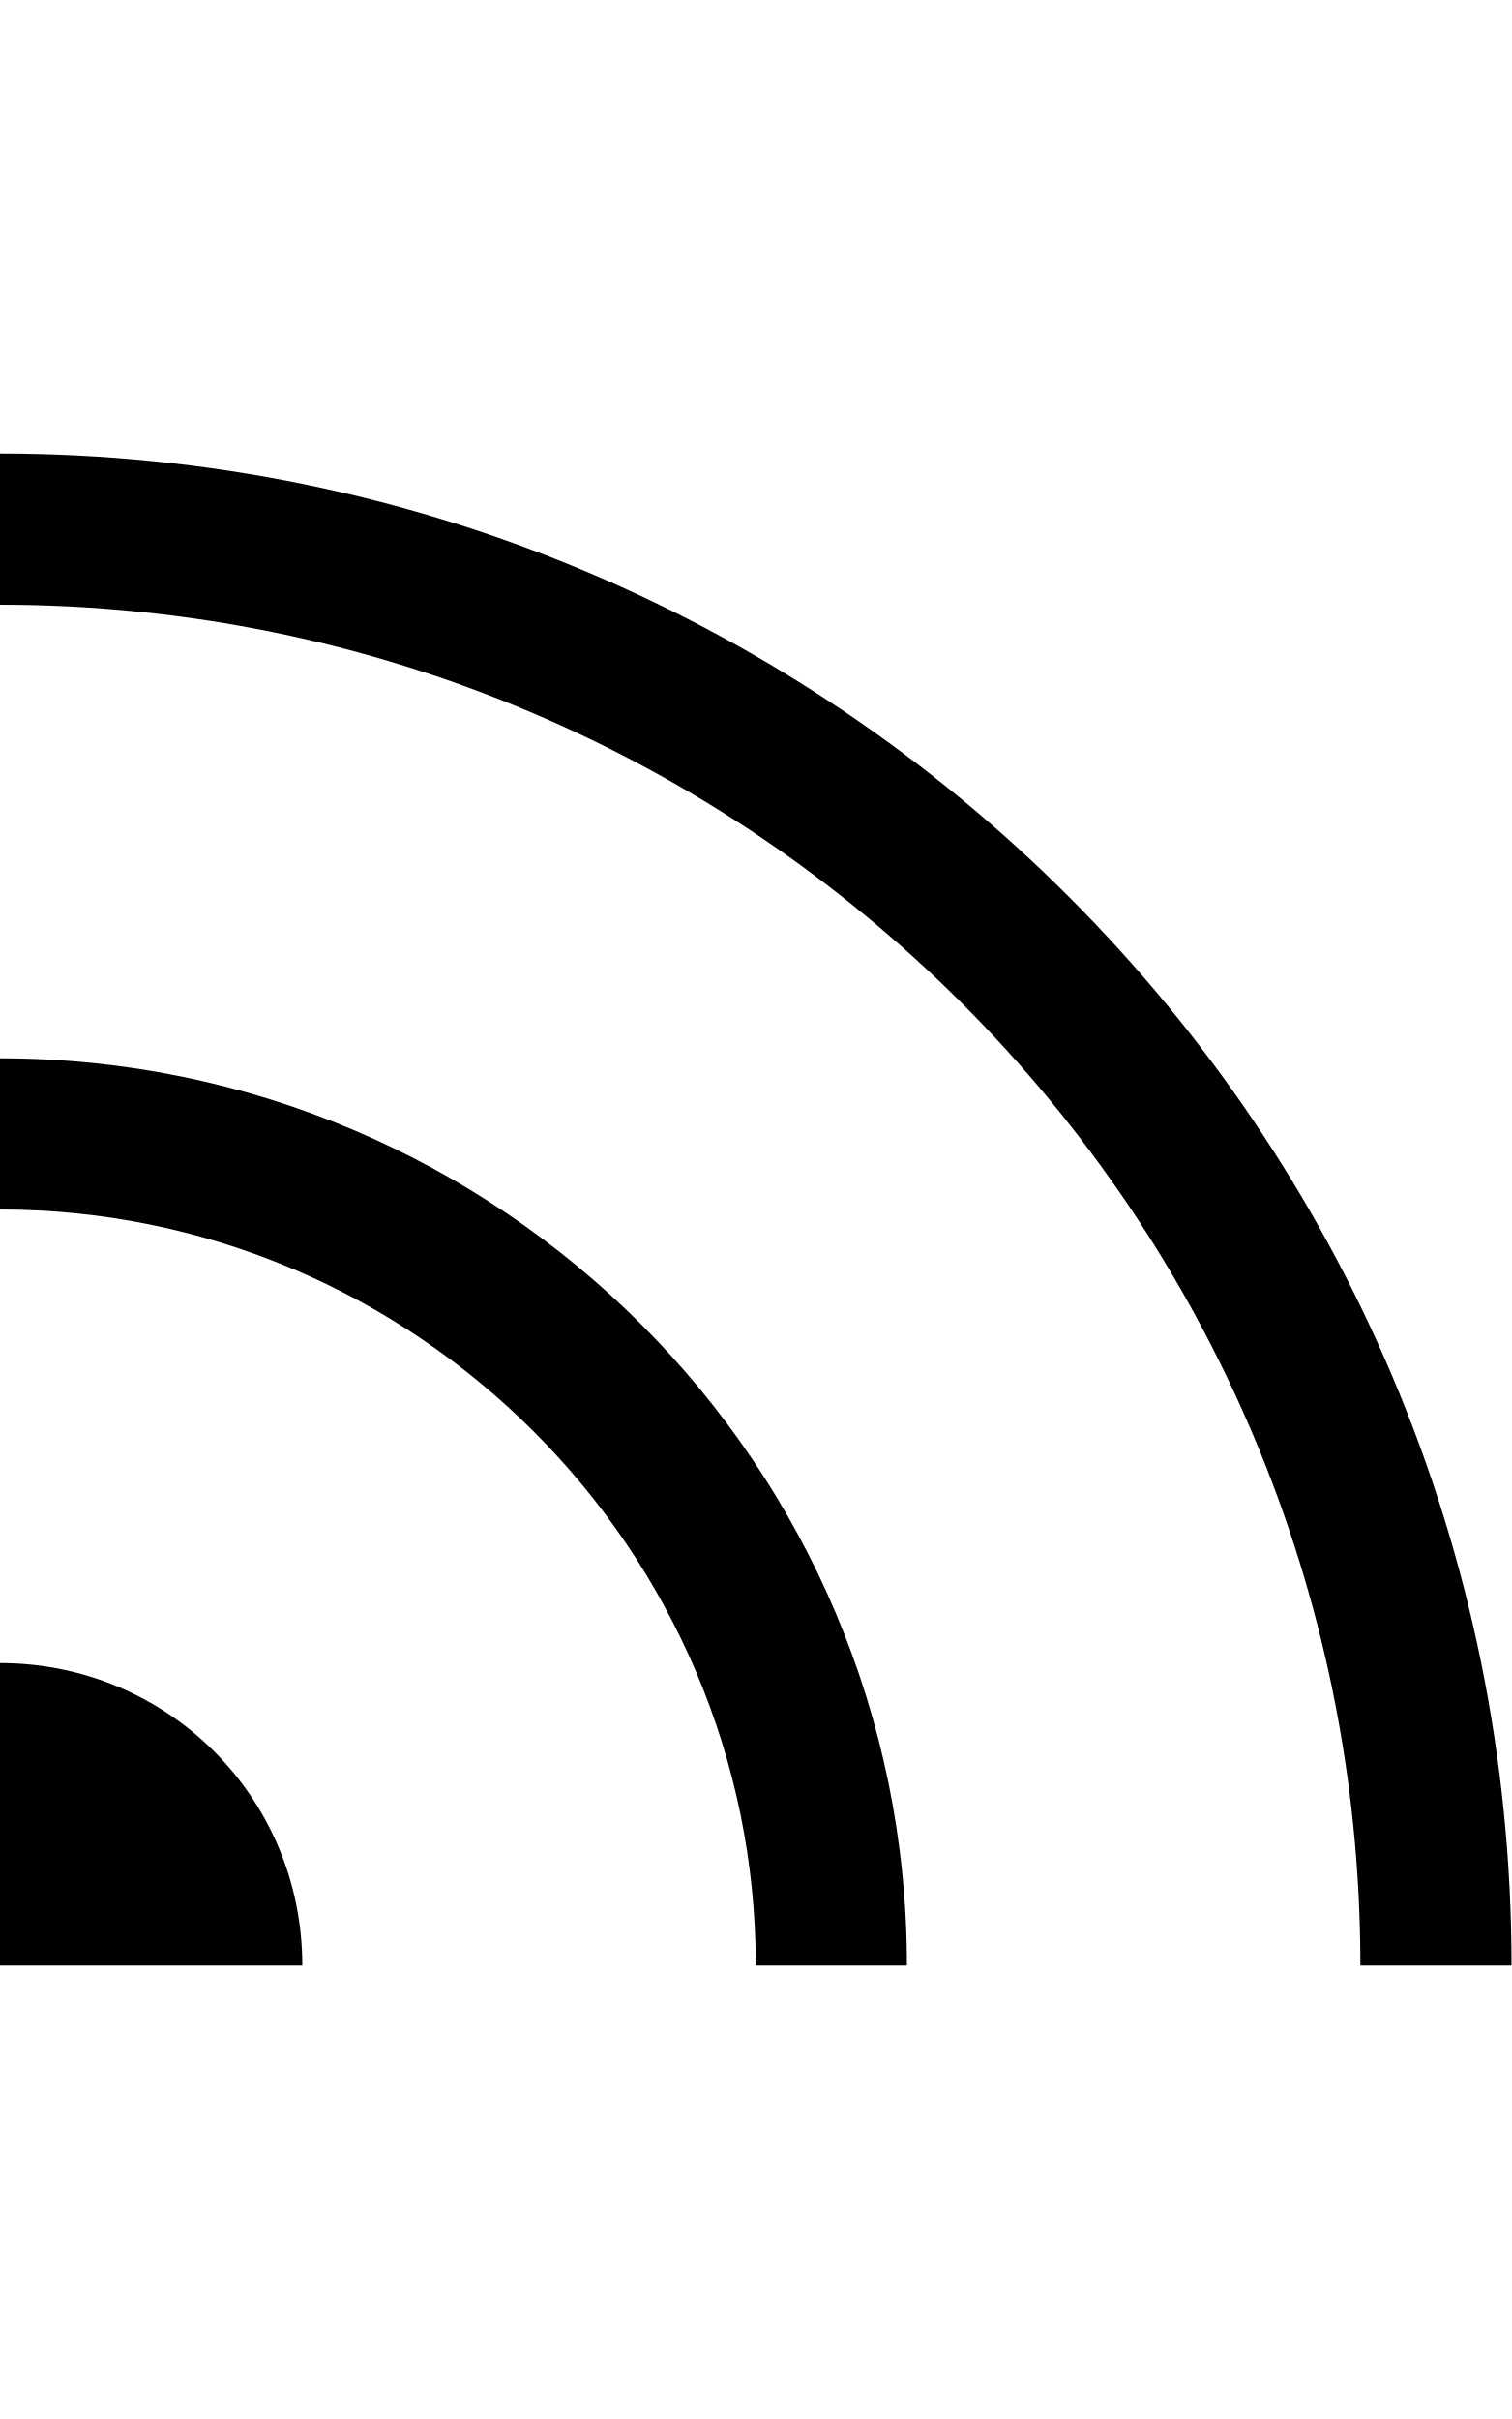
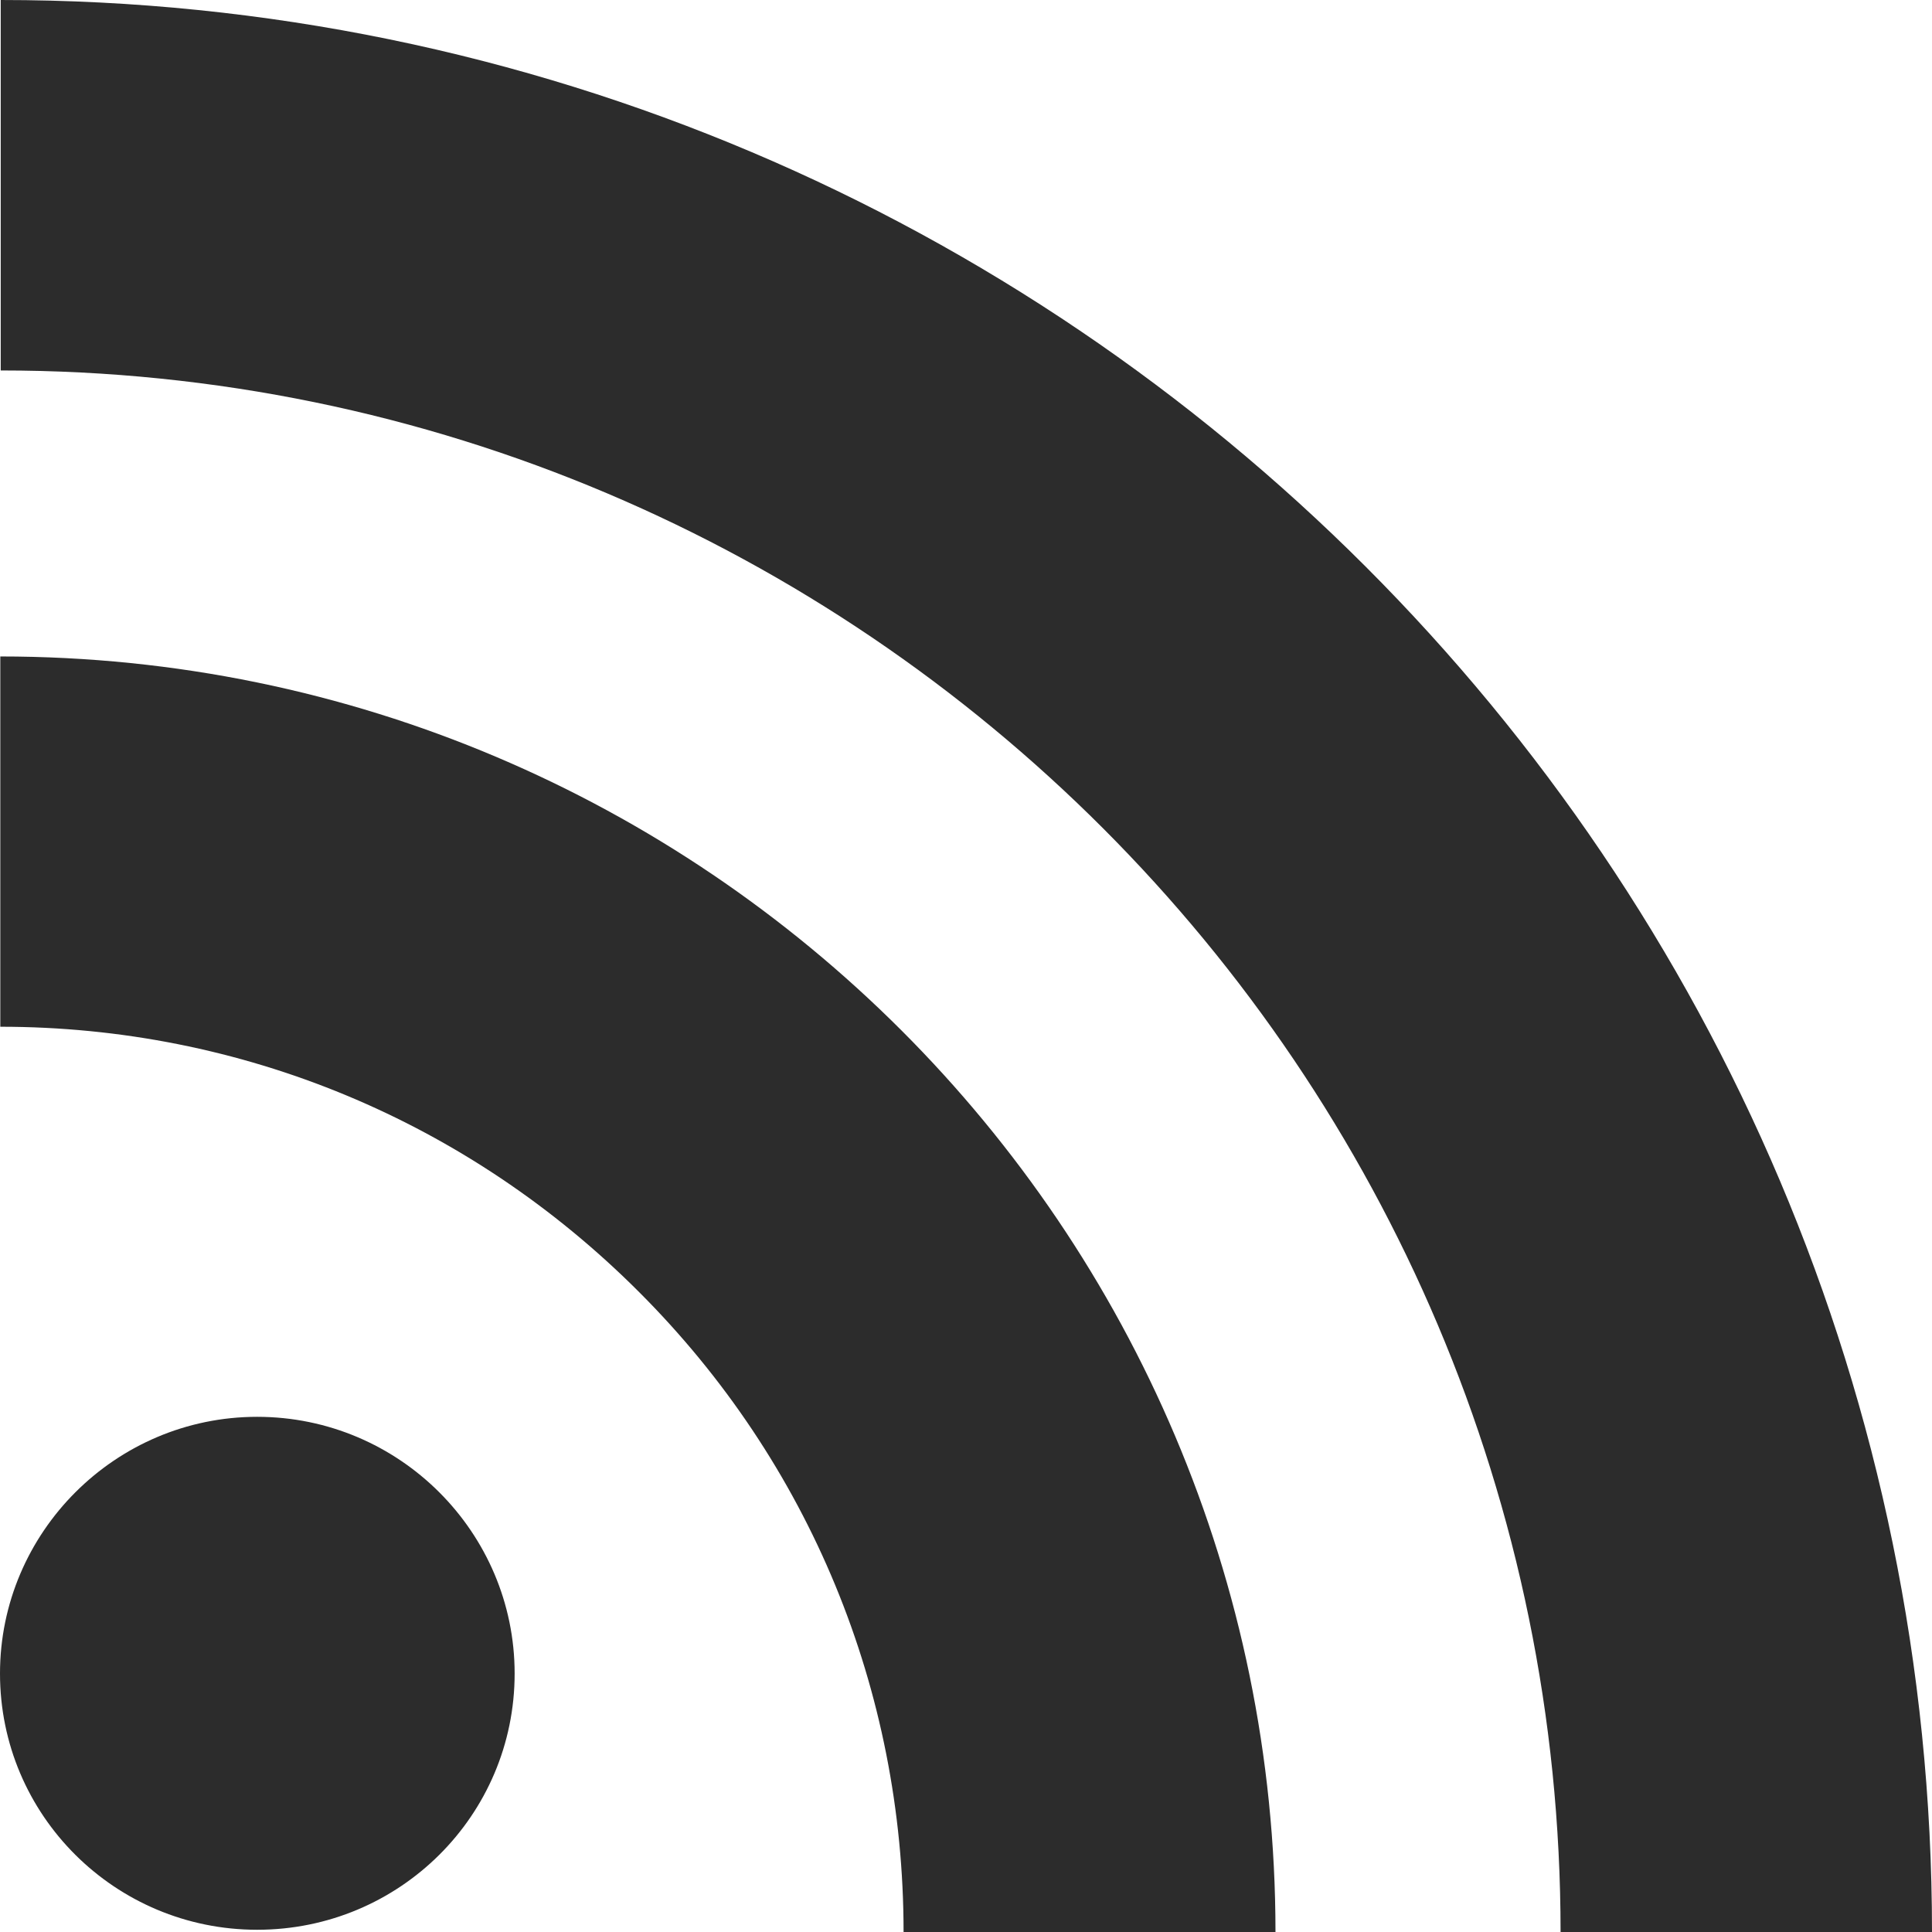
- <svg aria-hidden="true" class="octicon octicon-rss mr-1" height="16" version="1.1" viewBox="0 0 10 16" width="10">
-   <path d="M2 13H0v-2c1.11 0 2 .89 2 2zM0 3v1a9 9 0 0 1 9 9h1C10 7.48 5.52 3 0 3zm0 4v1c2.75 0 5 2.25 5 5h1c0-3.31-2.69-6-6-6z" />
+ <svg xmlns="http://www.w3.org/2000/svg" t="1481715589788" class="icon" style="" viewBox="0 0 1024 1024" version="1.1" p-id="1842" width="200" height="200">
+   <defs>
+     <style type="text/css" />
+   </defs>
+   <path d="M136.288 750.944c-75.2 0-136.288 61.344-136.288 136.064 0 75.168 61.088 135.808 136.288 135.808 75.456 0 136.48-60.64 136.48-135.808 0-74.752-61.024-136.064-136.48-136.064zM0.16 347.936l0 196.256c127.776 0 247.968 49.984 338.464 140.512 90.4 90.304 140.288 211.04 140.288 339.296l197.12 0c0-372.832-303.296-676.064-675.872-676.064zM0.384 0l0 196.352c455.776 0 826.752 371.328 826.752 827.648l196.864 0c0-564.48-459.264-1024-1023.616-1024z" p-id="1843" fill="#2c2c2c" />
</svg>
